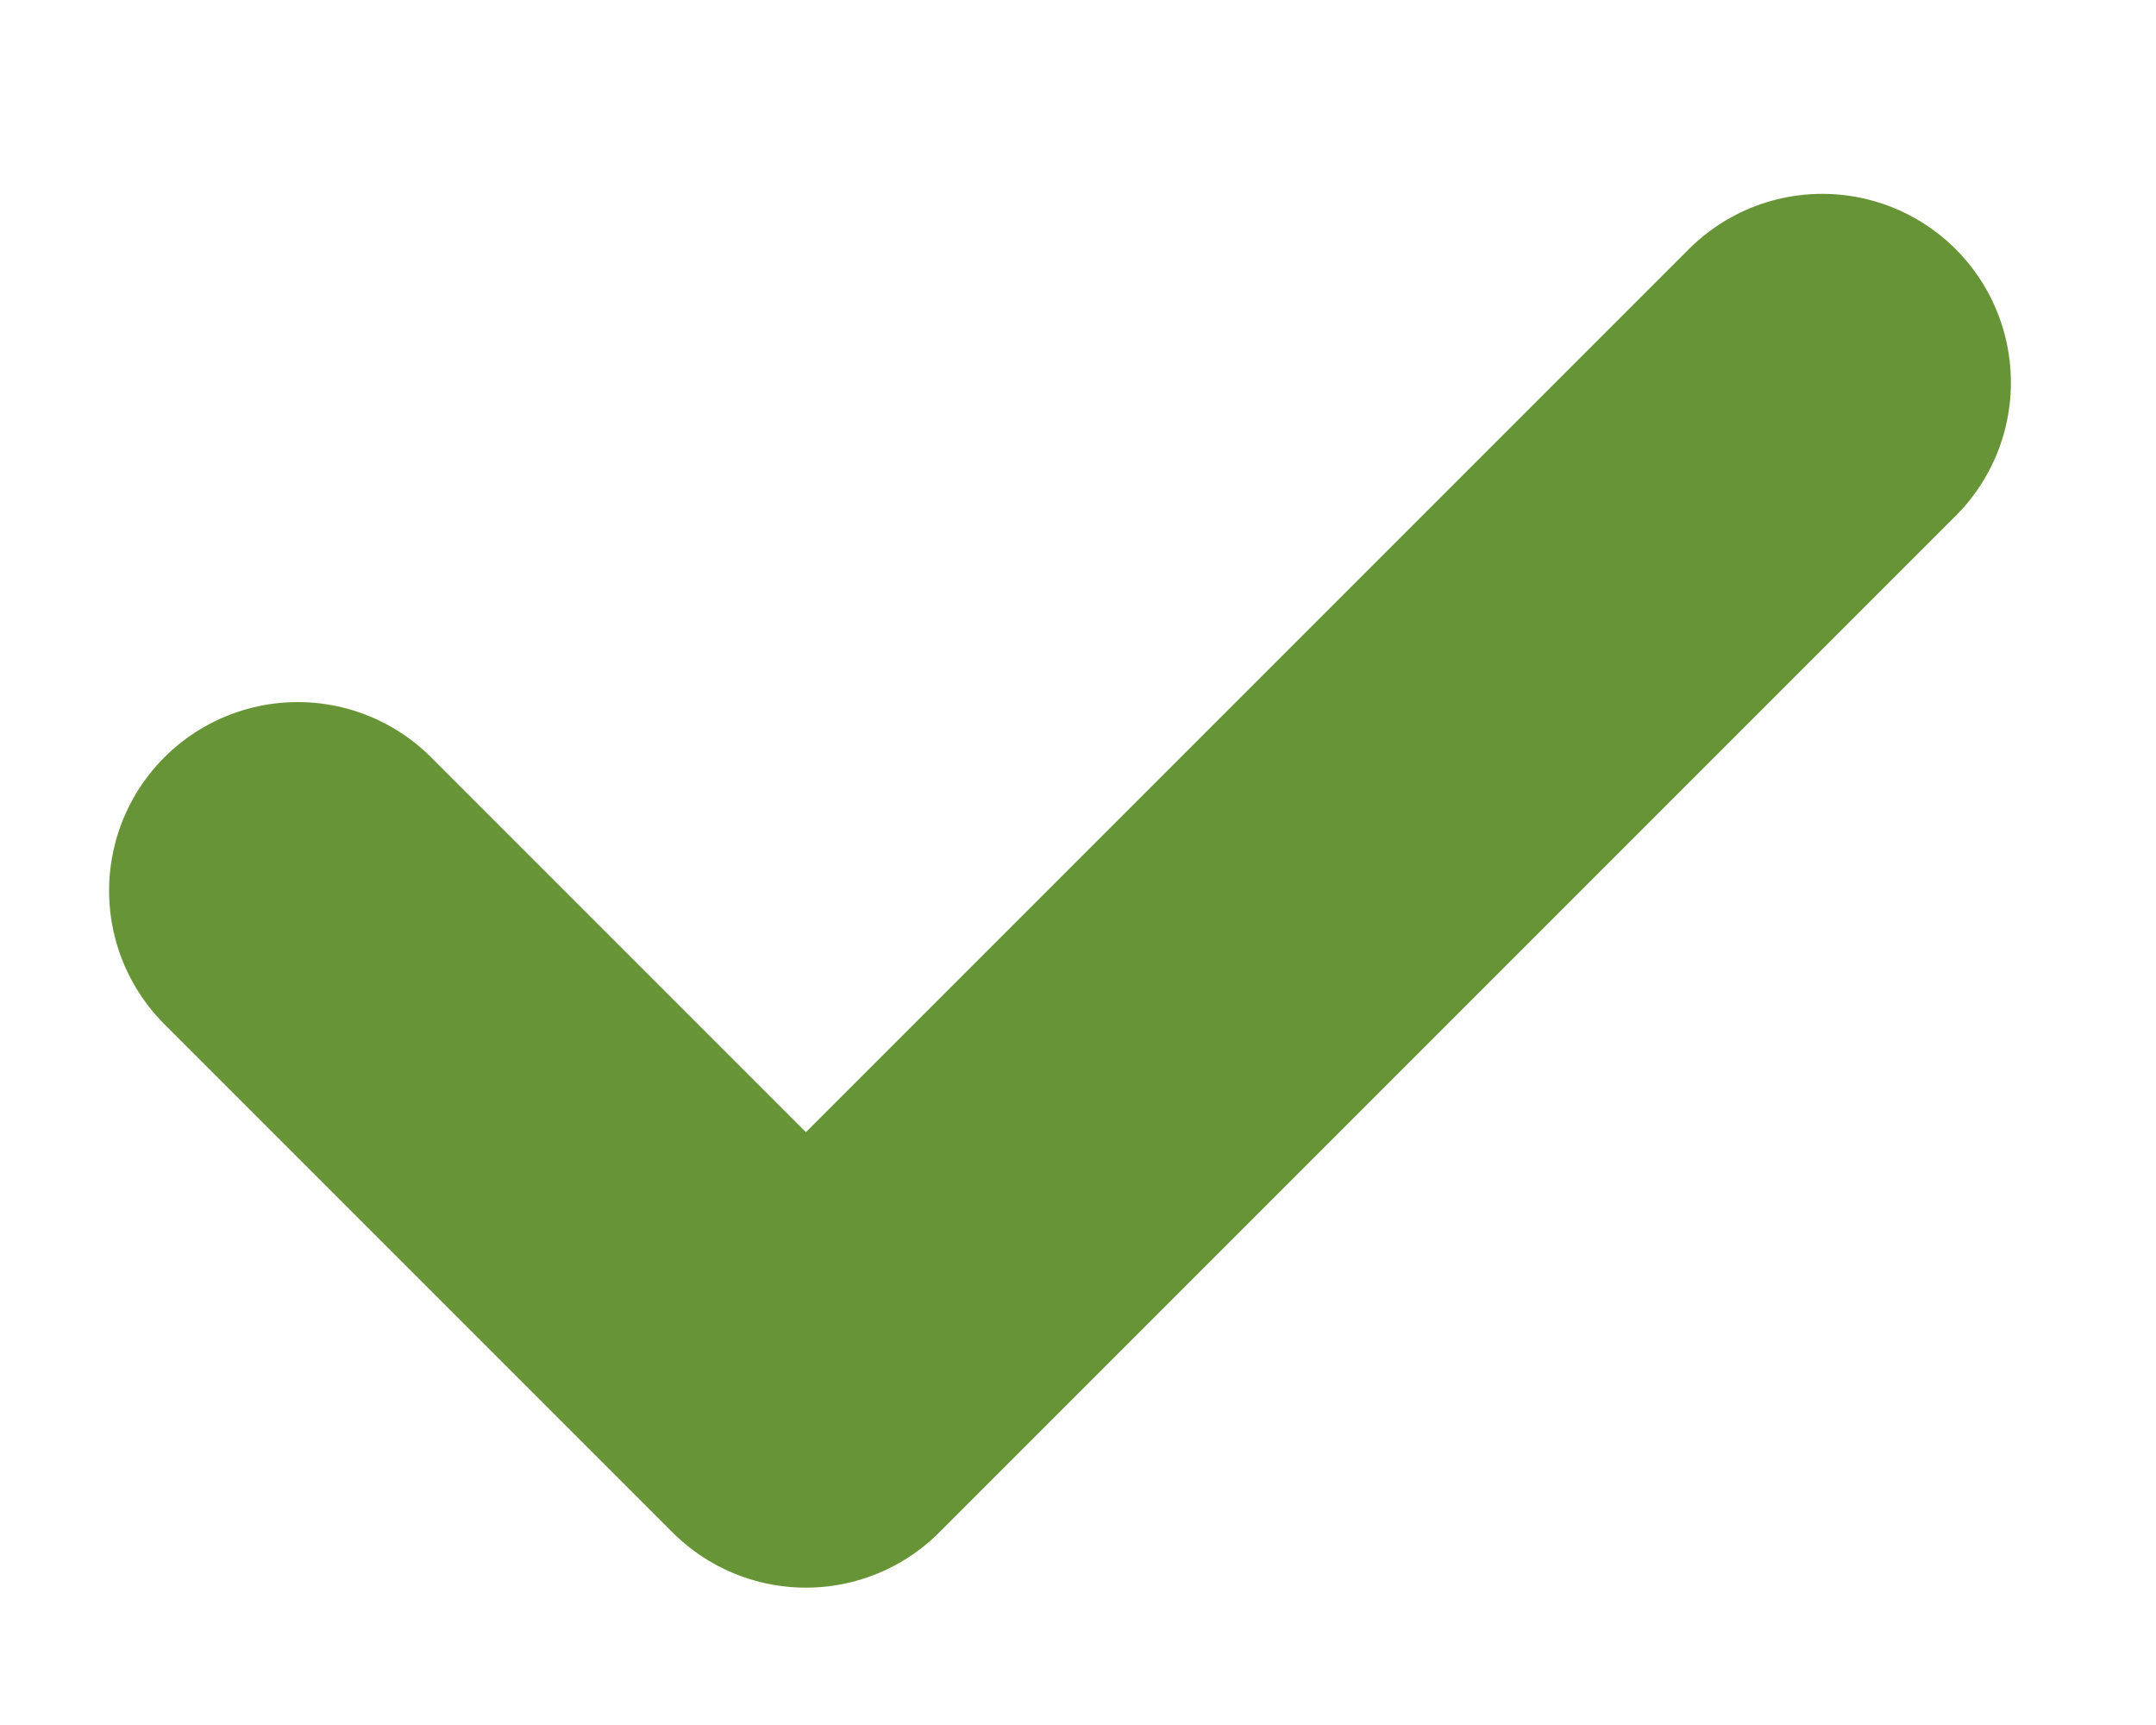
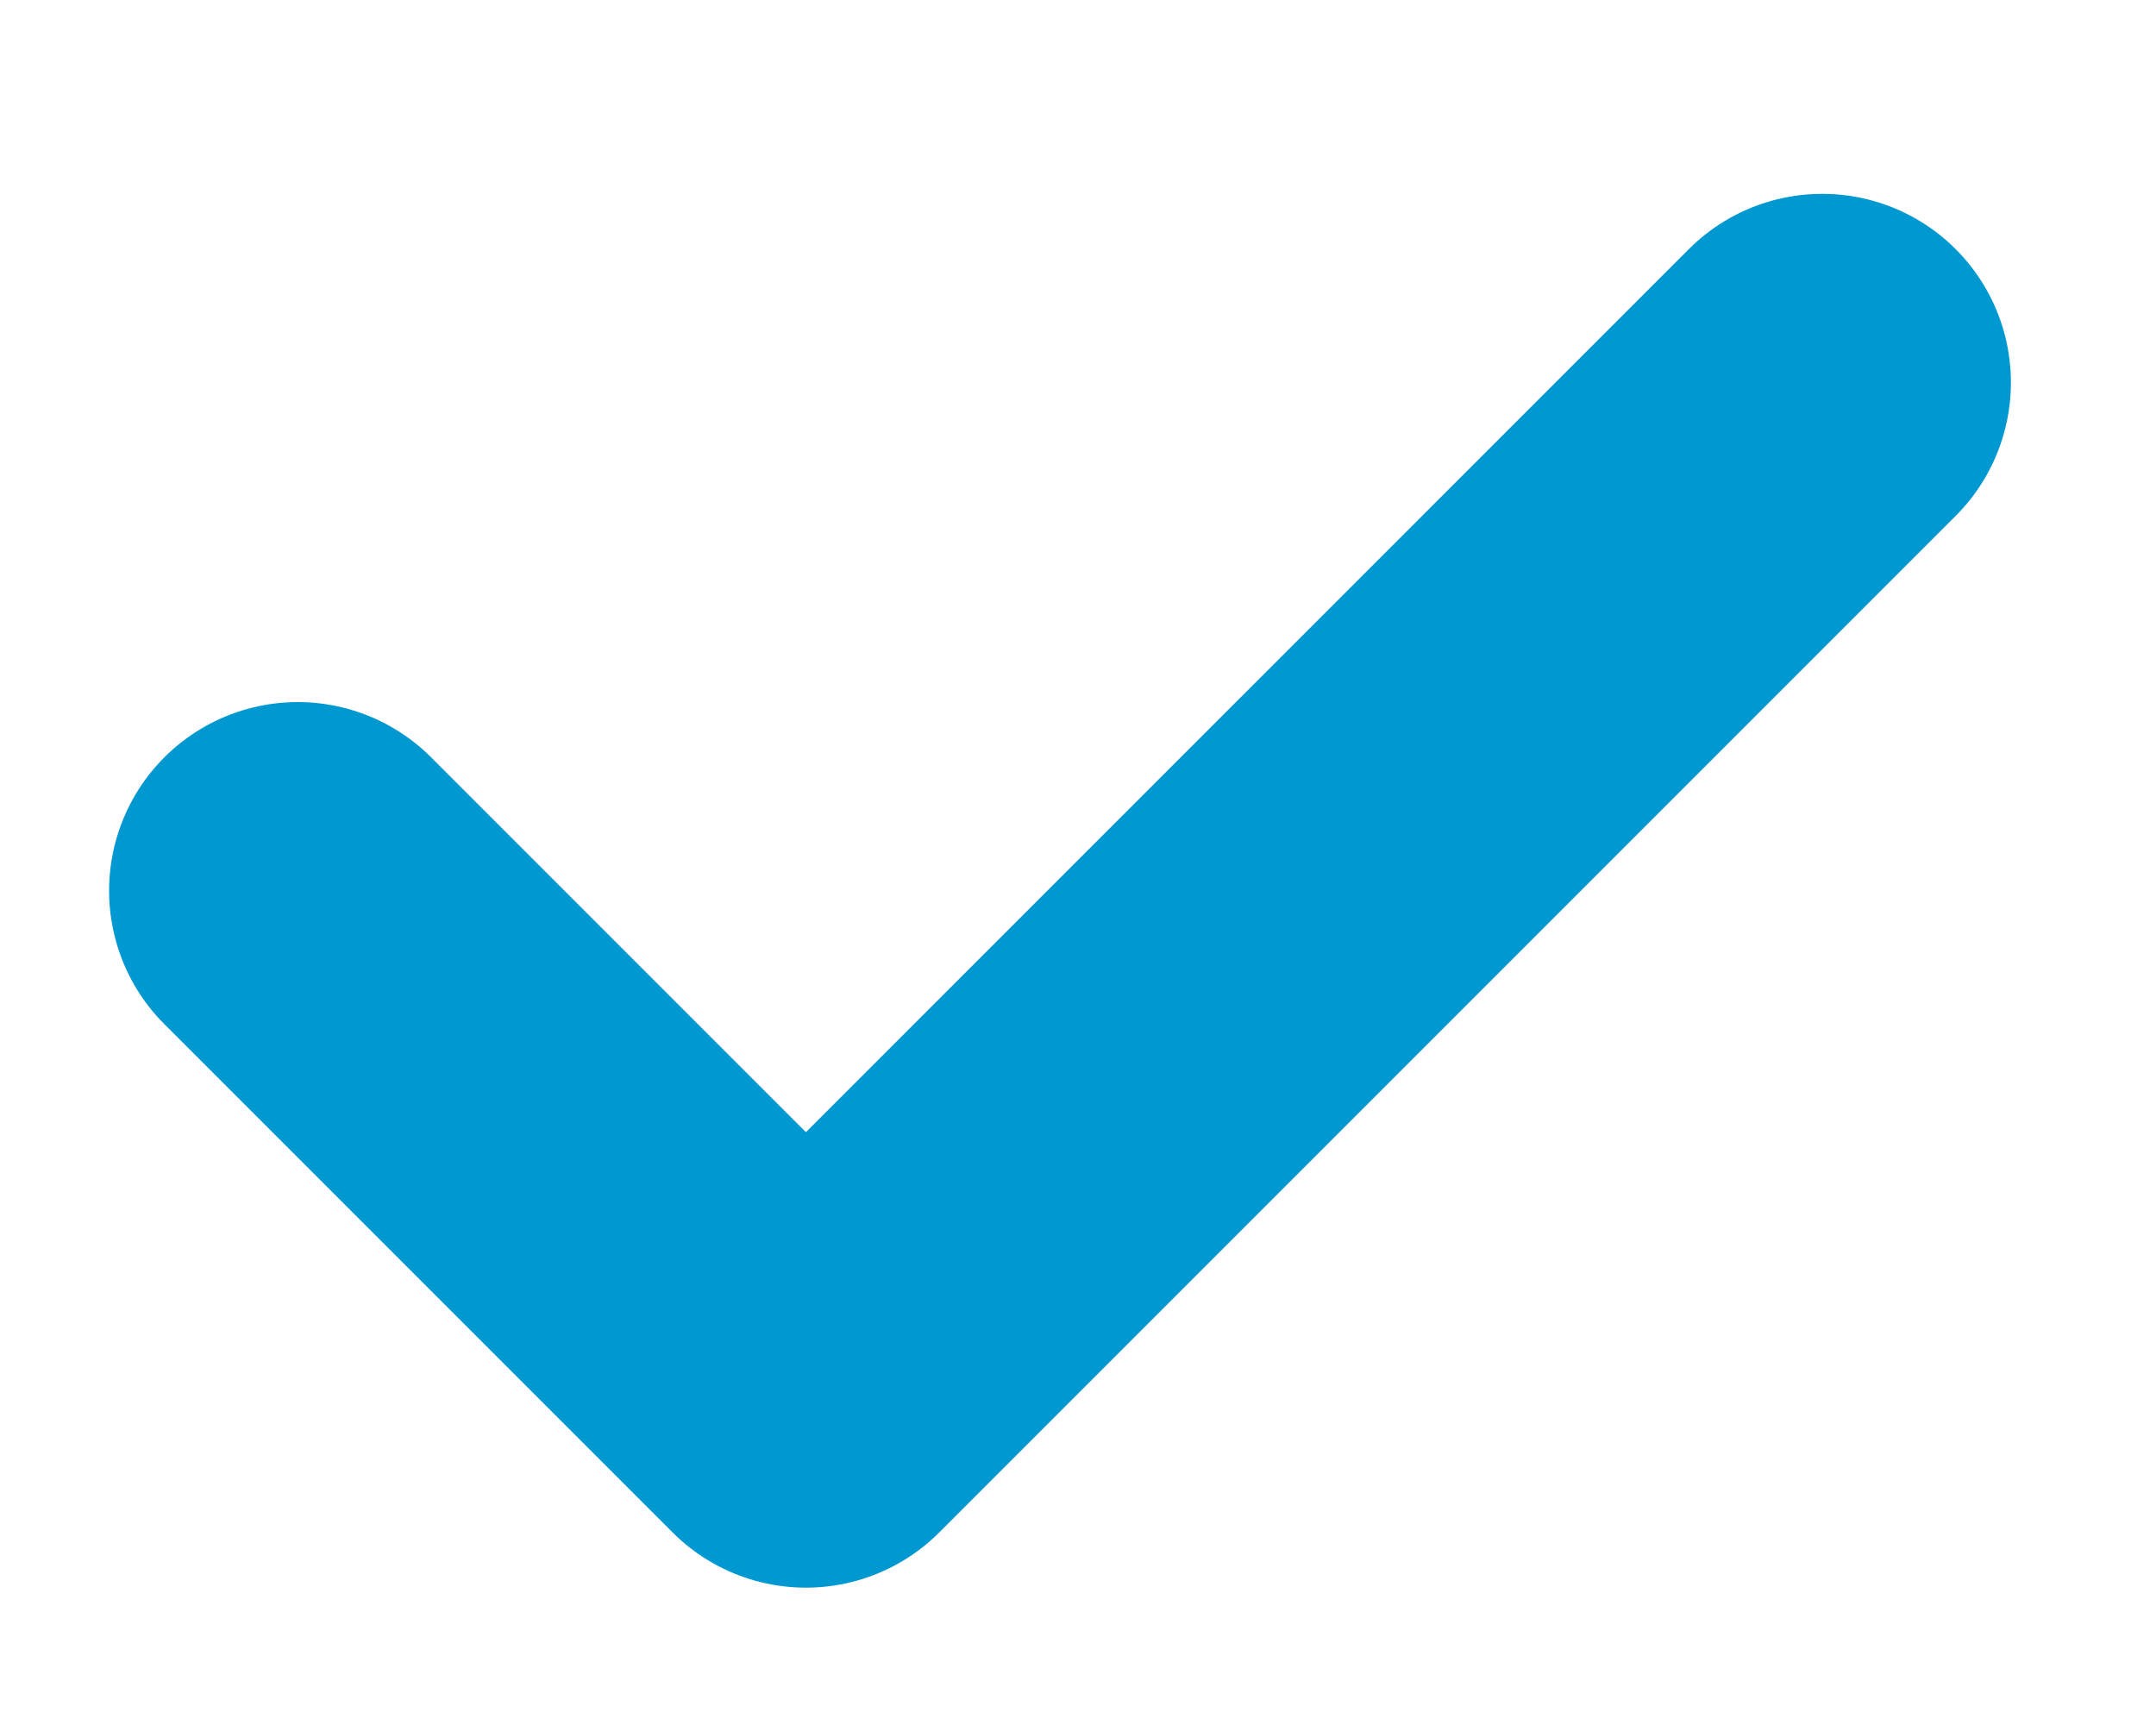
<svg xmlns="http://www.w3.org/2000/svg" width="10" height="8" viewBox="0 0 10 8" fill="none">
-   <path d="M1.381 4.131L3.738 6.488L8.452 1.774" stroke="#679437" stroke-width="1.75" stroke-linecap="round" stroke-linejoin="round" />
+   <path d="M1.381 4.131L3.738 6.488L8.452 1.774" stroke="#0098D1" stroke-width="1.75" stroke-linecap="round" stroke-linejoin="round" />
</svg>
